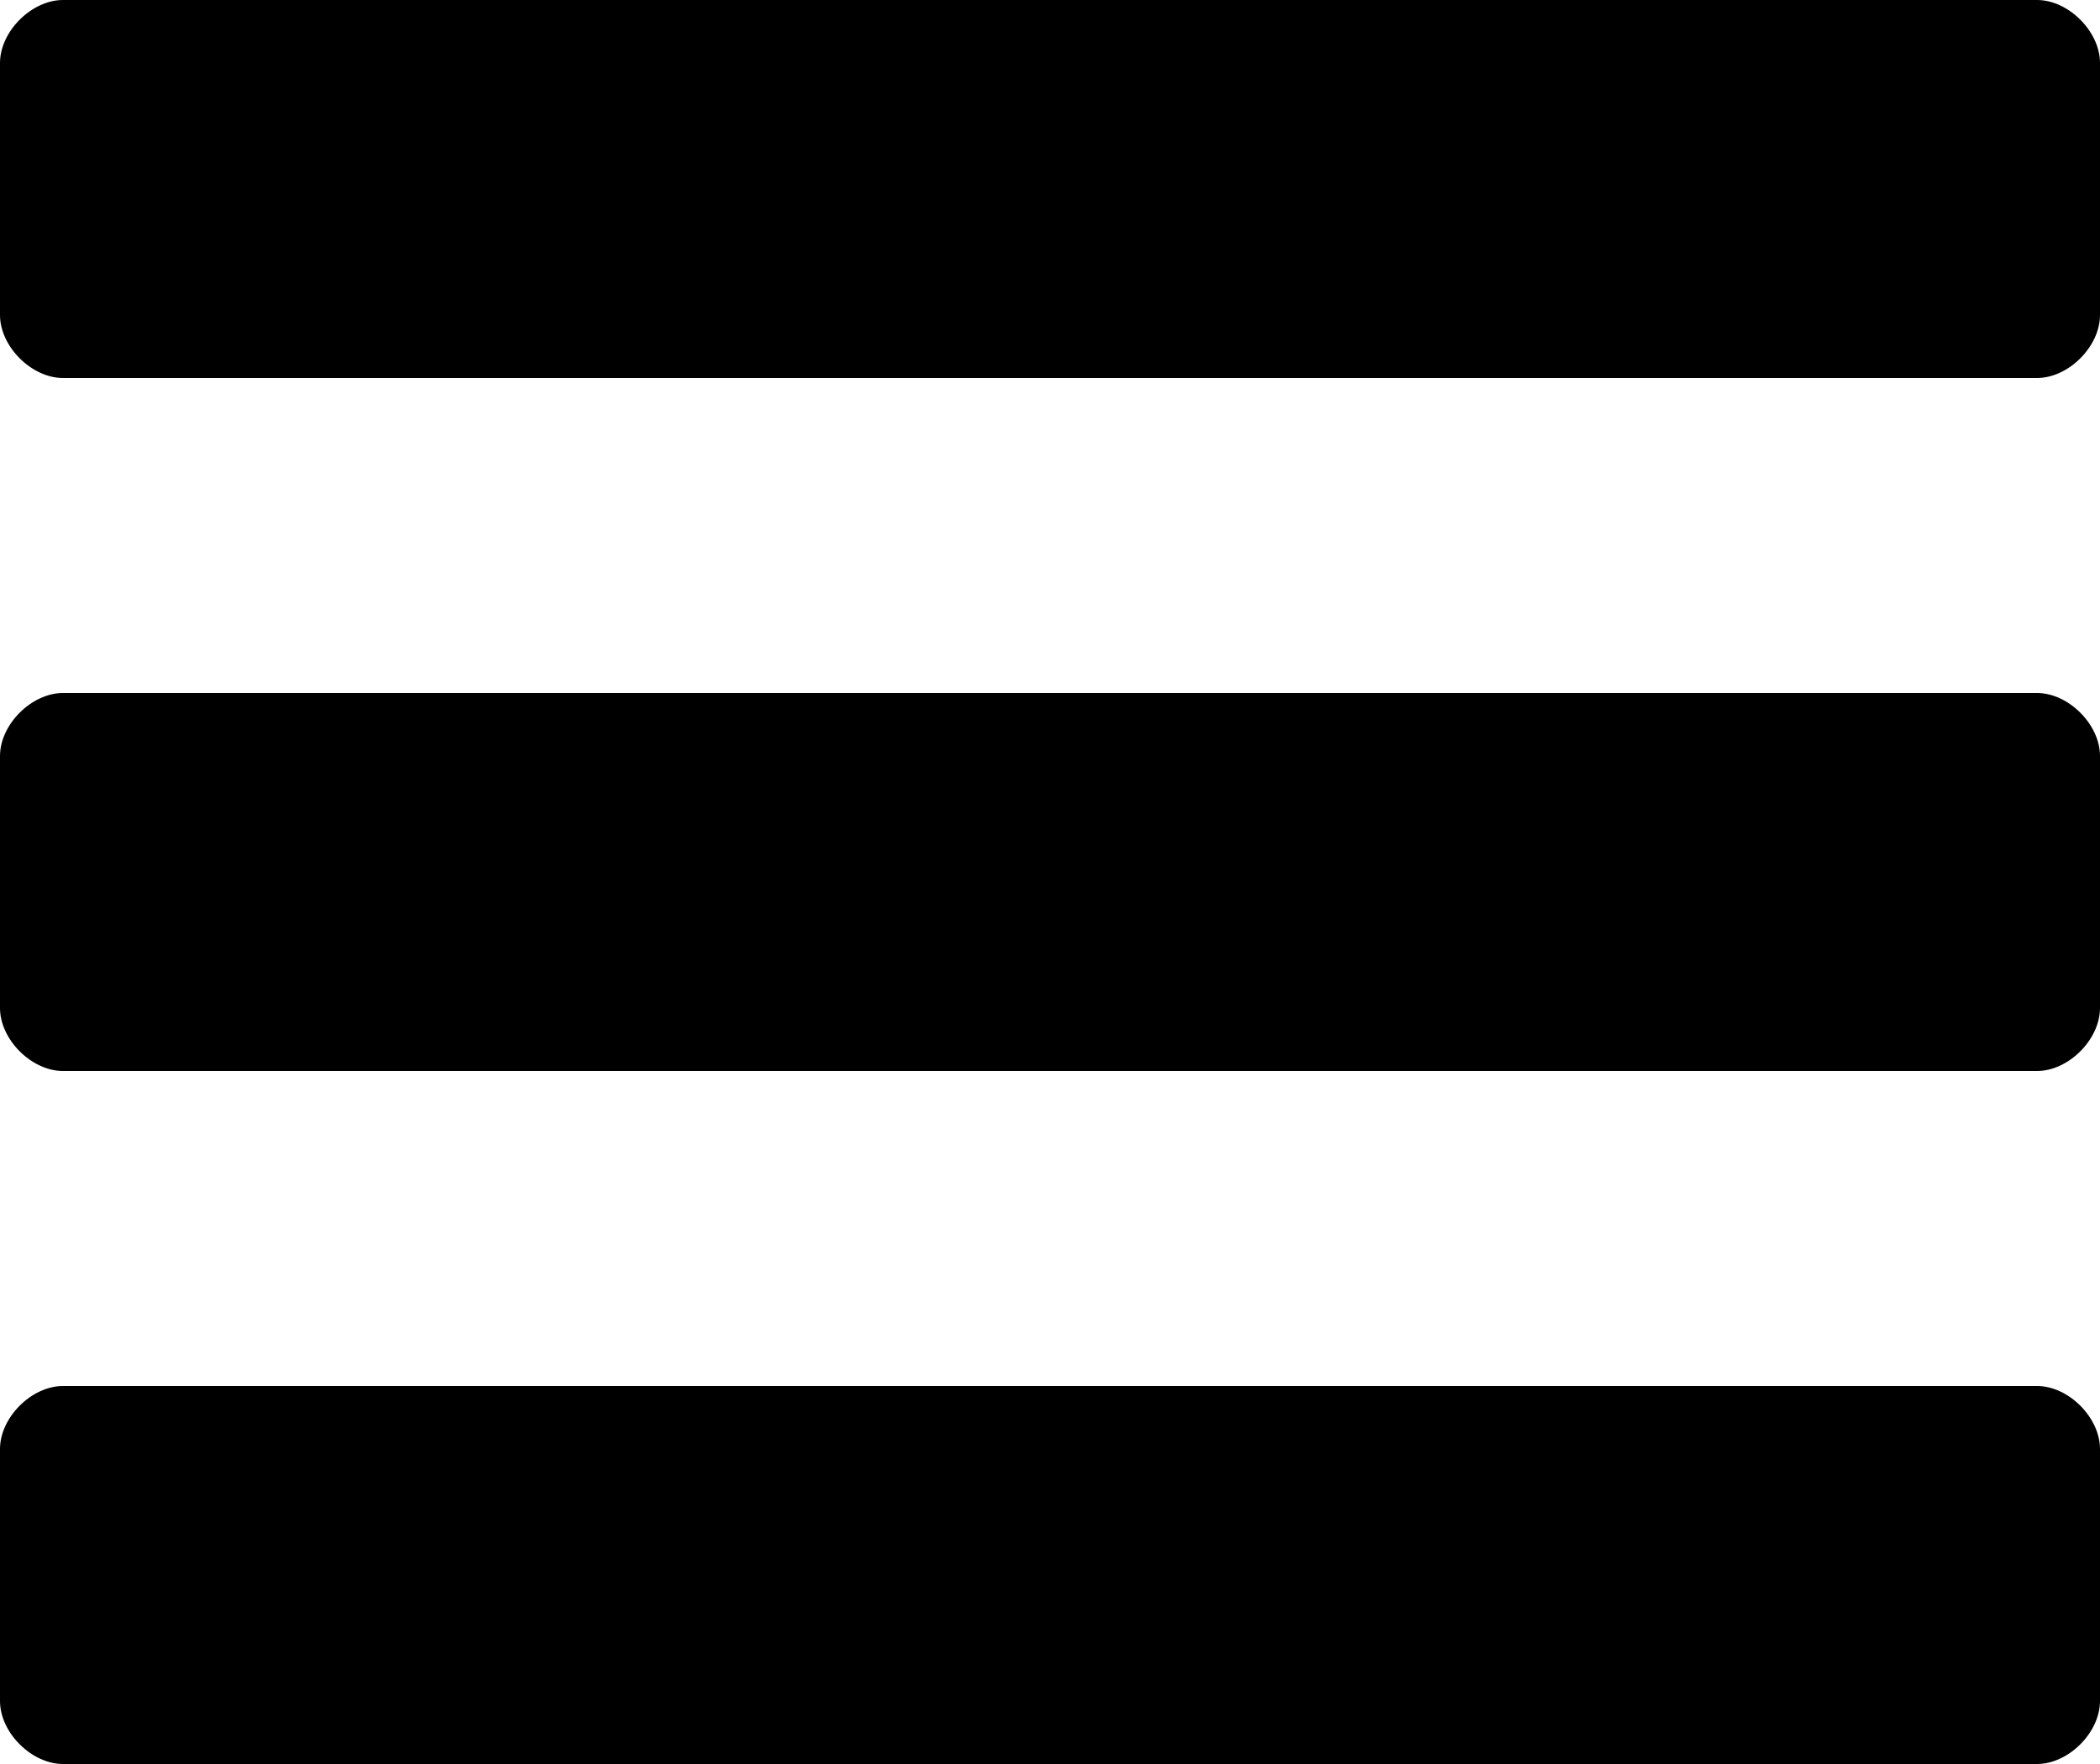
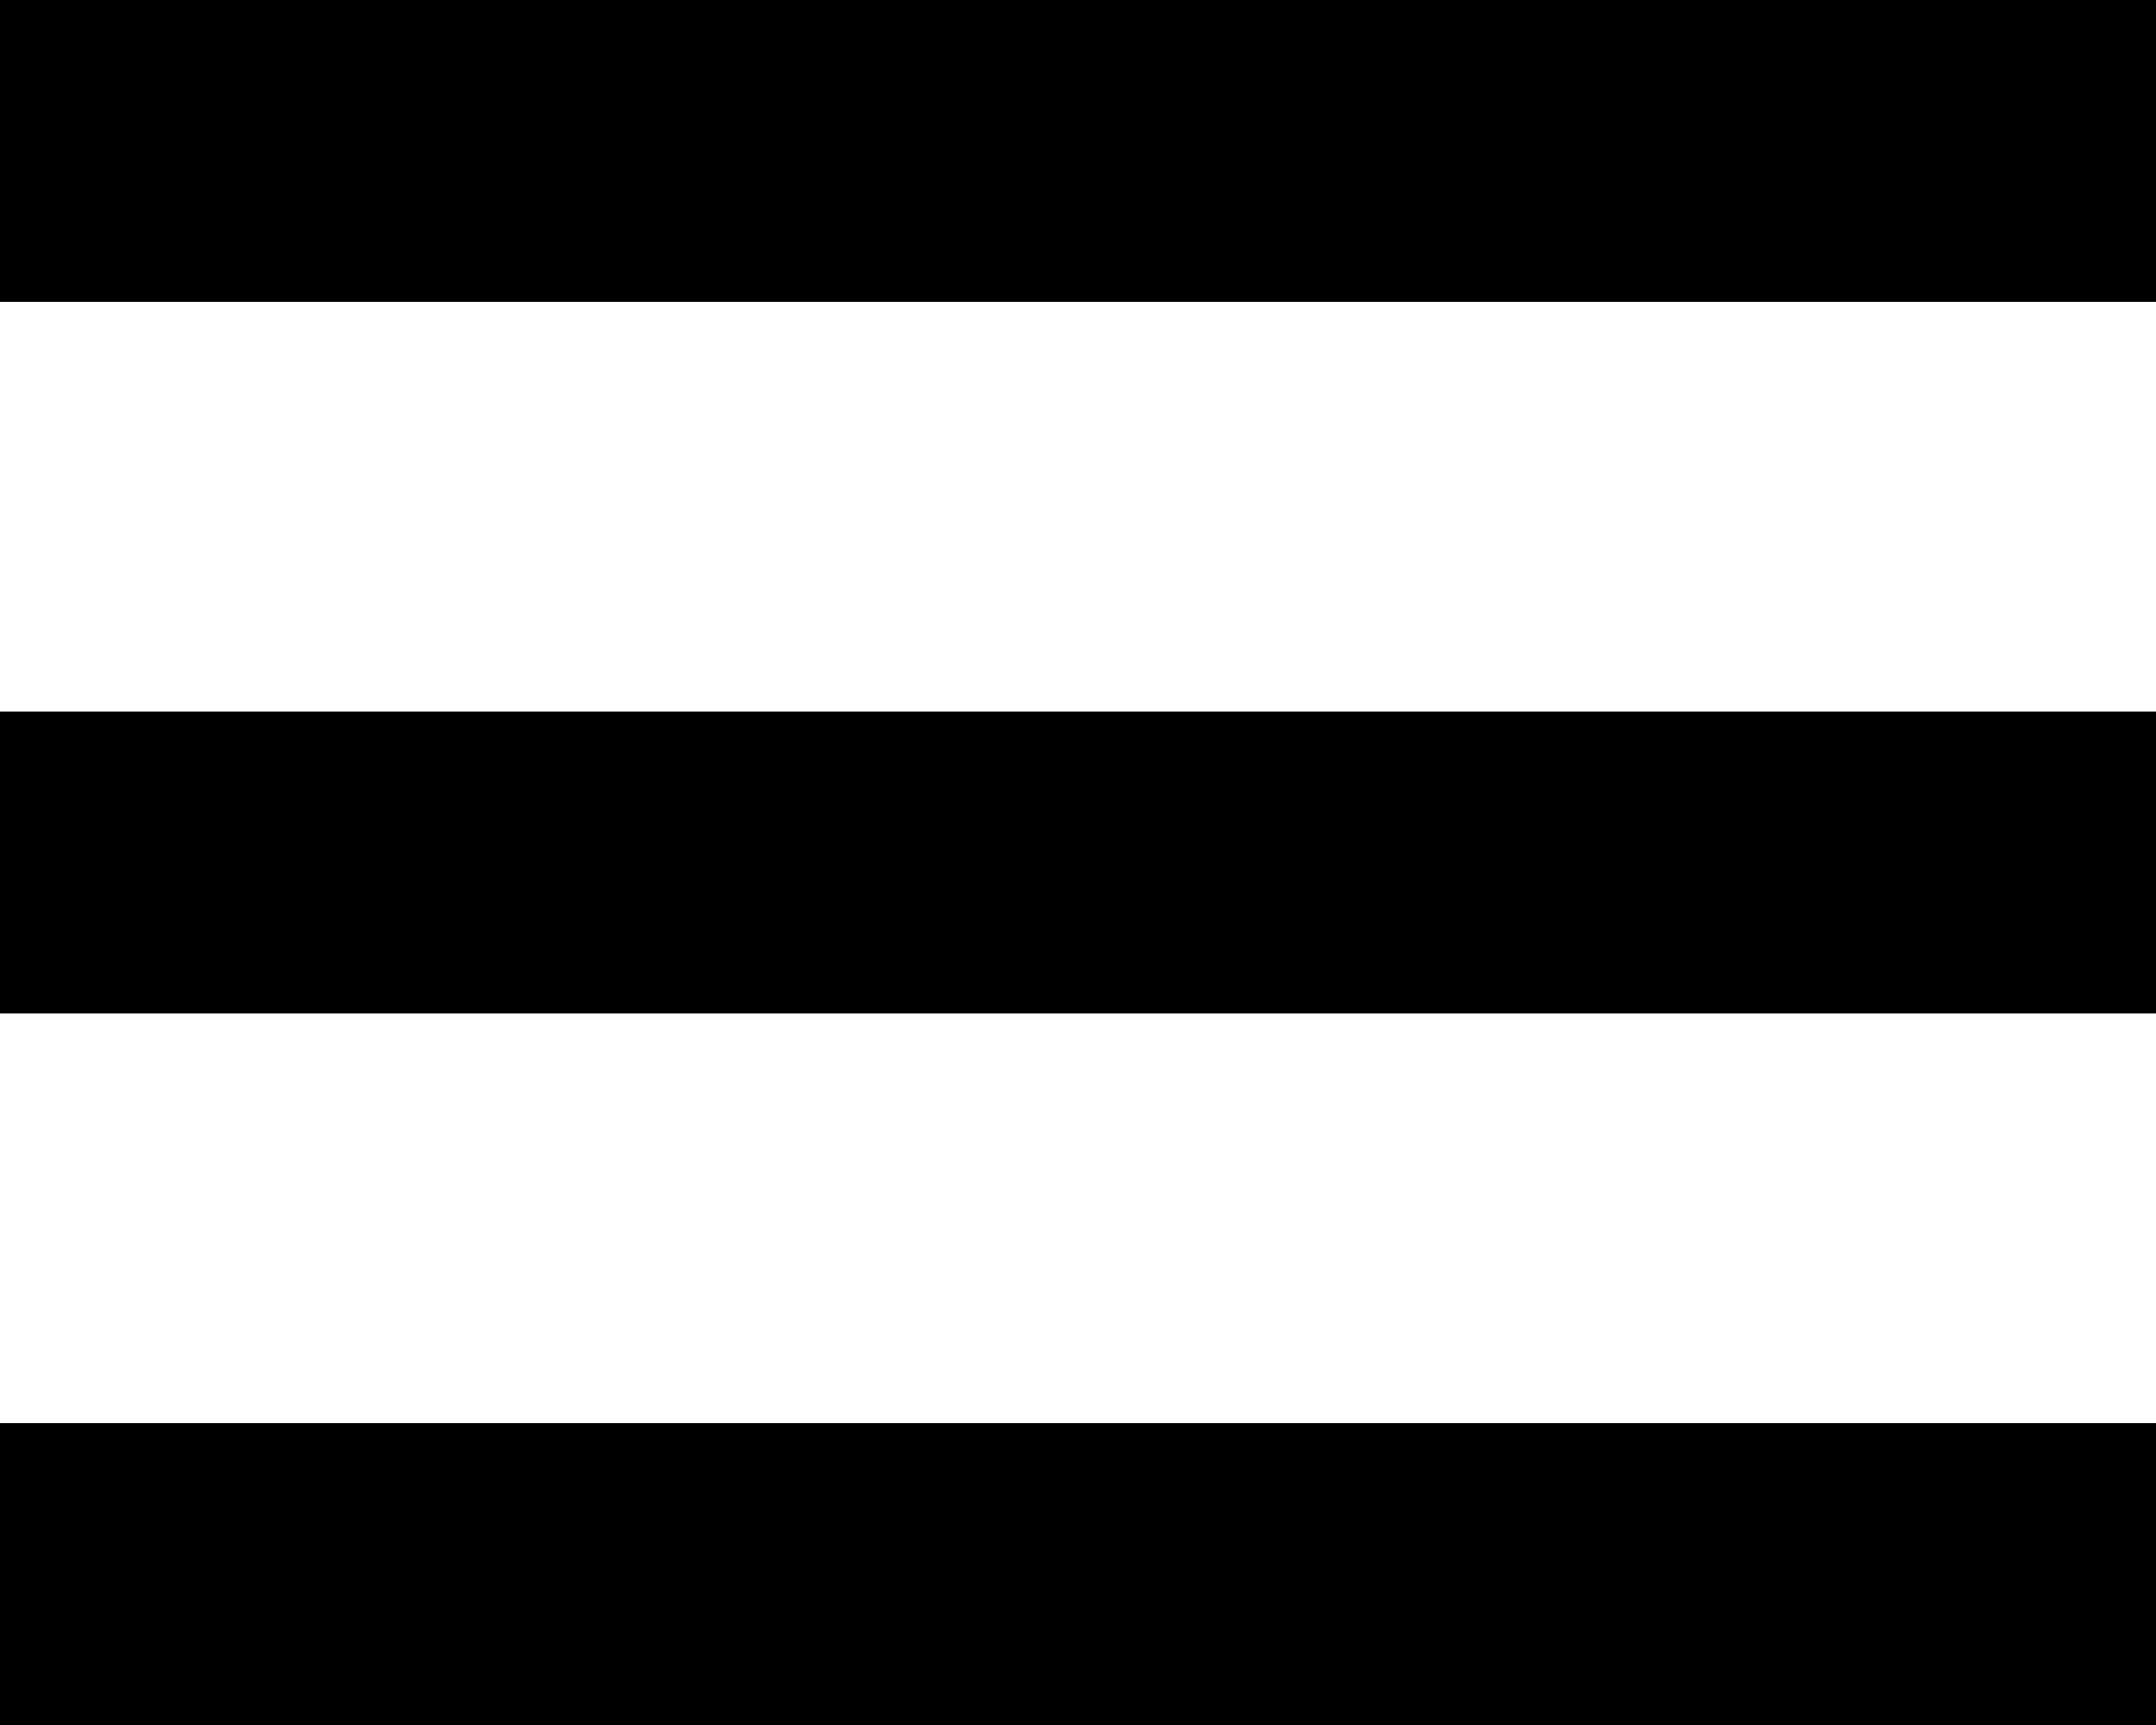
- <svg xmlns="http://www.w3.org/2000/svg" version="1.1" x="0px" y="0px" width="20px" height="16.8px" viewBox="0 0 20 16.8" enable-background="new 0 0 20 16.8" xml:space="preserve">
+ <svg xmlns="http://www.w3.org/2000/svg" version="1.1" x="0px" y="0px" width="20px" height="16px" viewBox="0 0 20 16" enable-background="new 0 0 20 16" xml:space="preserve">
  <defs>
</defs>
  <g>
-     <path d="M19.4,10.2H0.6C0.3,10.2,0,9.9,0,9.6V7.2c0-0.3,0.3-0.6,0.6-0.6h18.8c0.3,0,0.6,0.3,0.6,0.6v2.4   C20,9.9,19.7,10.2,19.4,10.2z" />
-     <path d="M19.4,16.8H0.6c-0.3,0-0.6-0.3-0.6-0.6v-2.4c0-0.3,0.3-0.6,0.6-0.6h18.8c0.3,0,0.6,0.3,0.6,0.6v2.4   C20,16.5,19.7,16.8,19.4,16.8z" />
-     <path d="M19.4,3.6H0.6C0.3,3.6,0,3.3,0,3V0.6C0,0.3,0.3,0,0.6,0h18.8C19.7,0,20,0.3,20,0.6V3C20,3.3,19.7,3.6,19.4,3.6z" />
+     <rect x="0" y="0" width="20" height="2.8" />
+     <rect x="0" y="6.6" width="20" height="2.8" />
+     <rect x="0" y="13.2" width="20" height="2.8" />
  </g>
</svg>
